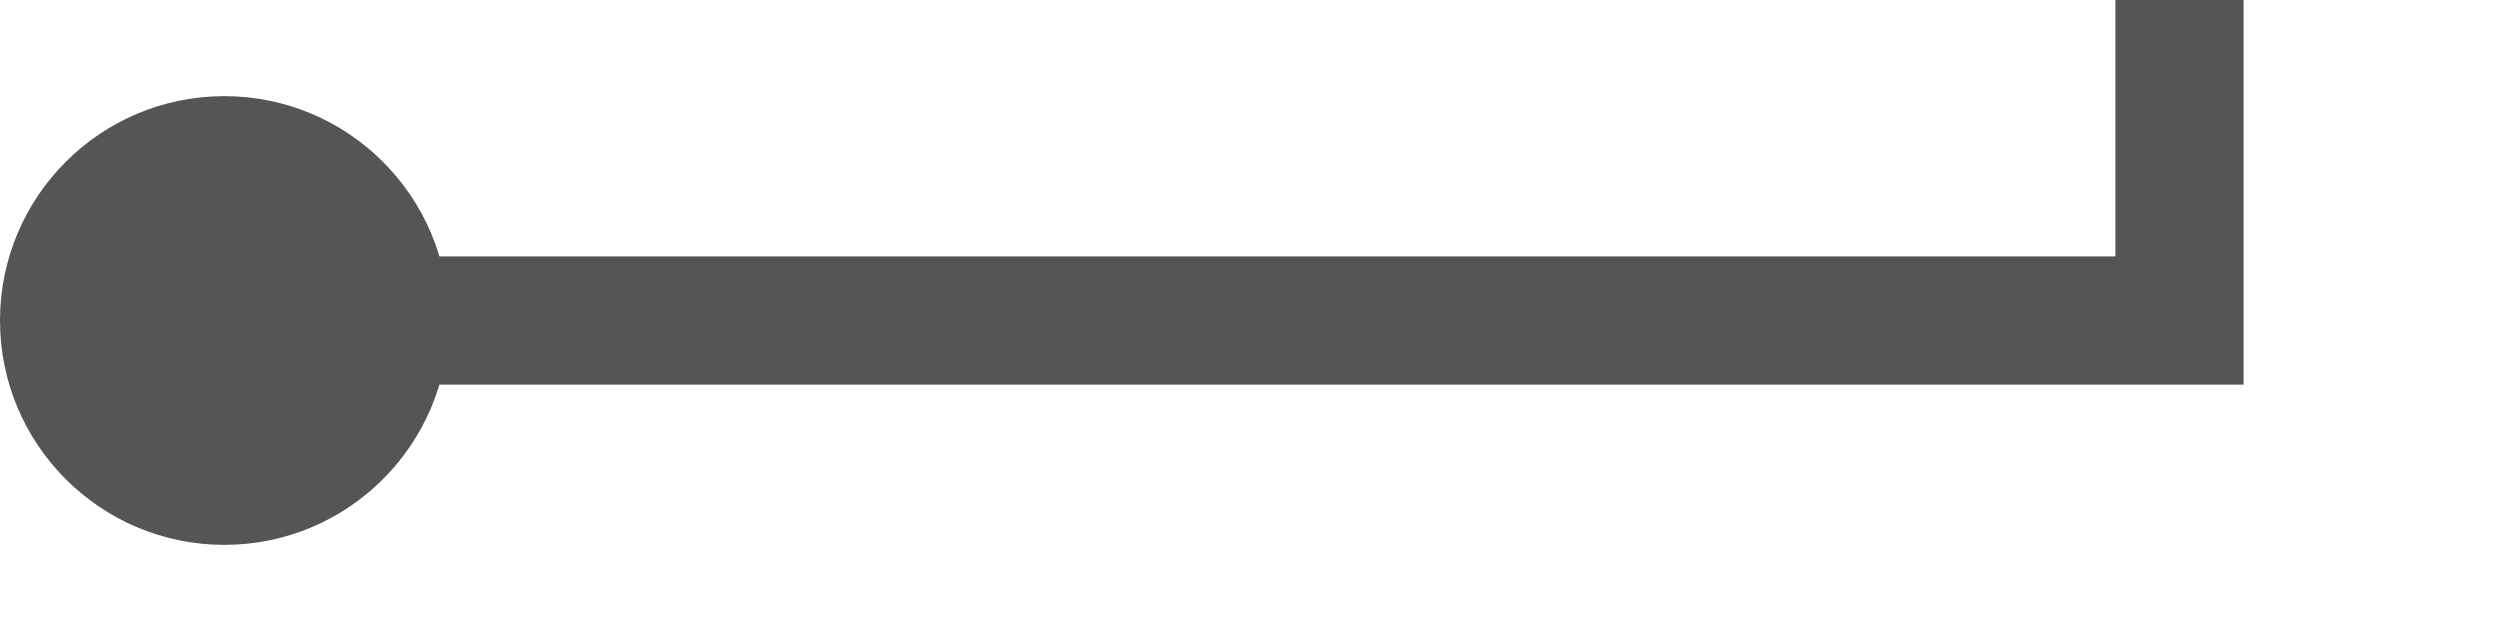
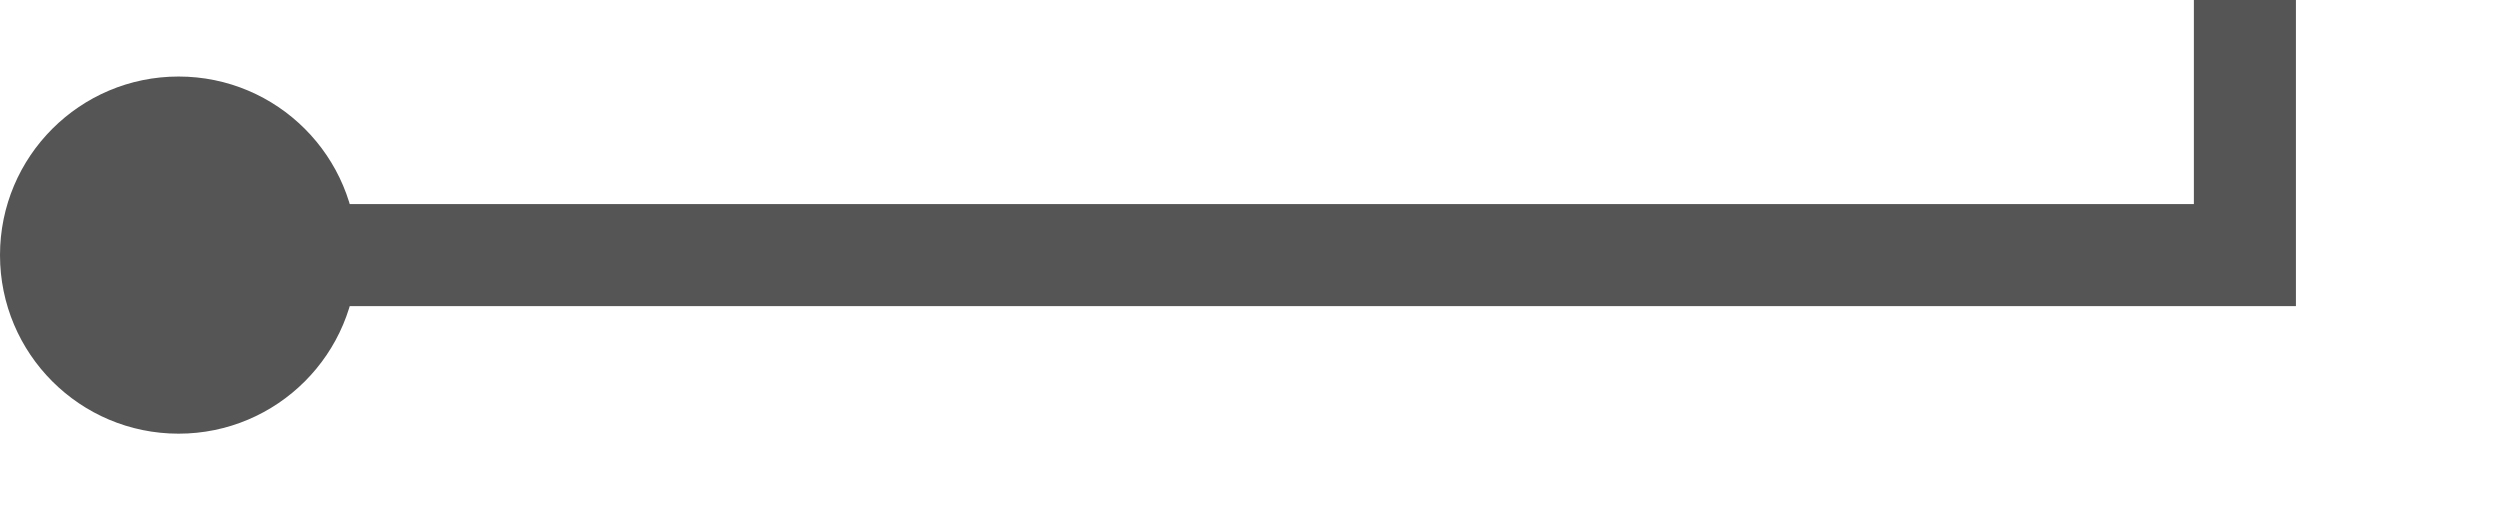
- <svg xmlns="http://www.w3.org/2000/svg" version="1.1" width="39px" height="10px" preserveAspectRatio="xMinYMid meet" viewBox="196 349 39 8">
-   <path d="M 198 353  L 230 353  L 230 256  L 267 256  " stroke-width="2" stroke-dasharray="0" stroke="rgba(85, 85, 85, 1)" fill="none" class="stroke" />
-   <path d="M 199.5 349.5  A 3.5 3.5 0 0 0 196 353 A 3.5 3.5 0 0 0 199.5 356.5 A 3.5 3.5 0 0 0 203 353 A 3.5 3.5 0 0 0 199.5 349.5 Z M 261.893 251.707  L 266.186 256  L 261.893 260.293  L 263.307 261.707  L 268.307 256.707  L 269.014 256  L 268.307 255.293  L 263.307 250.293  L 261.893 251.707  Z " fill-rule="nonzero" fill="rgba(85, 85, 85, 1)" stroke="none" class="fill" />
+ <svg xmlns="http://www.w3.org/2000/svg" version="1.1" width="49px" height="10px" preserveAspectRatio="xMinYMid meet" viewBox="406 349 49 8">
+   <path d="M 408 353  L 450 353  L 450 256  L 508 256  " stroke-width="2" stroke-dasharray="0" stroke="rgba(85, 85, 85, 1)" fill="none" class="stroke" />
+   <path d="M 409.5 349.5  A 3.5 3.5 0 0 0 406 353 A 3.5 3.5 0 0 0 409.5 356.5 A 3.5 3.5 0 0 0 413 353 A 3.5 3.5 0 0 0 409.5 349.5 Z M 502.893 251.707  L 507.186 256  L 502.893 260.293  L 504.307 261.707  L 509.307 256.707  L 510.014 256  L 509.307 255.293  L 504.307 250.293  L 502.893 251.707  Z " fill-rule="nonzero" fill="rgba(85, 85, 85, 1)" stroke="none" class="fill" />
</svg>
